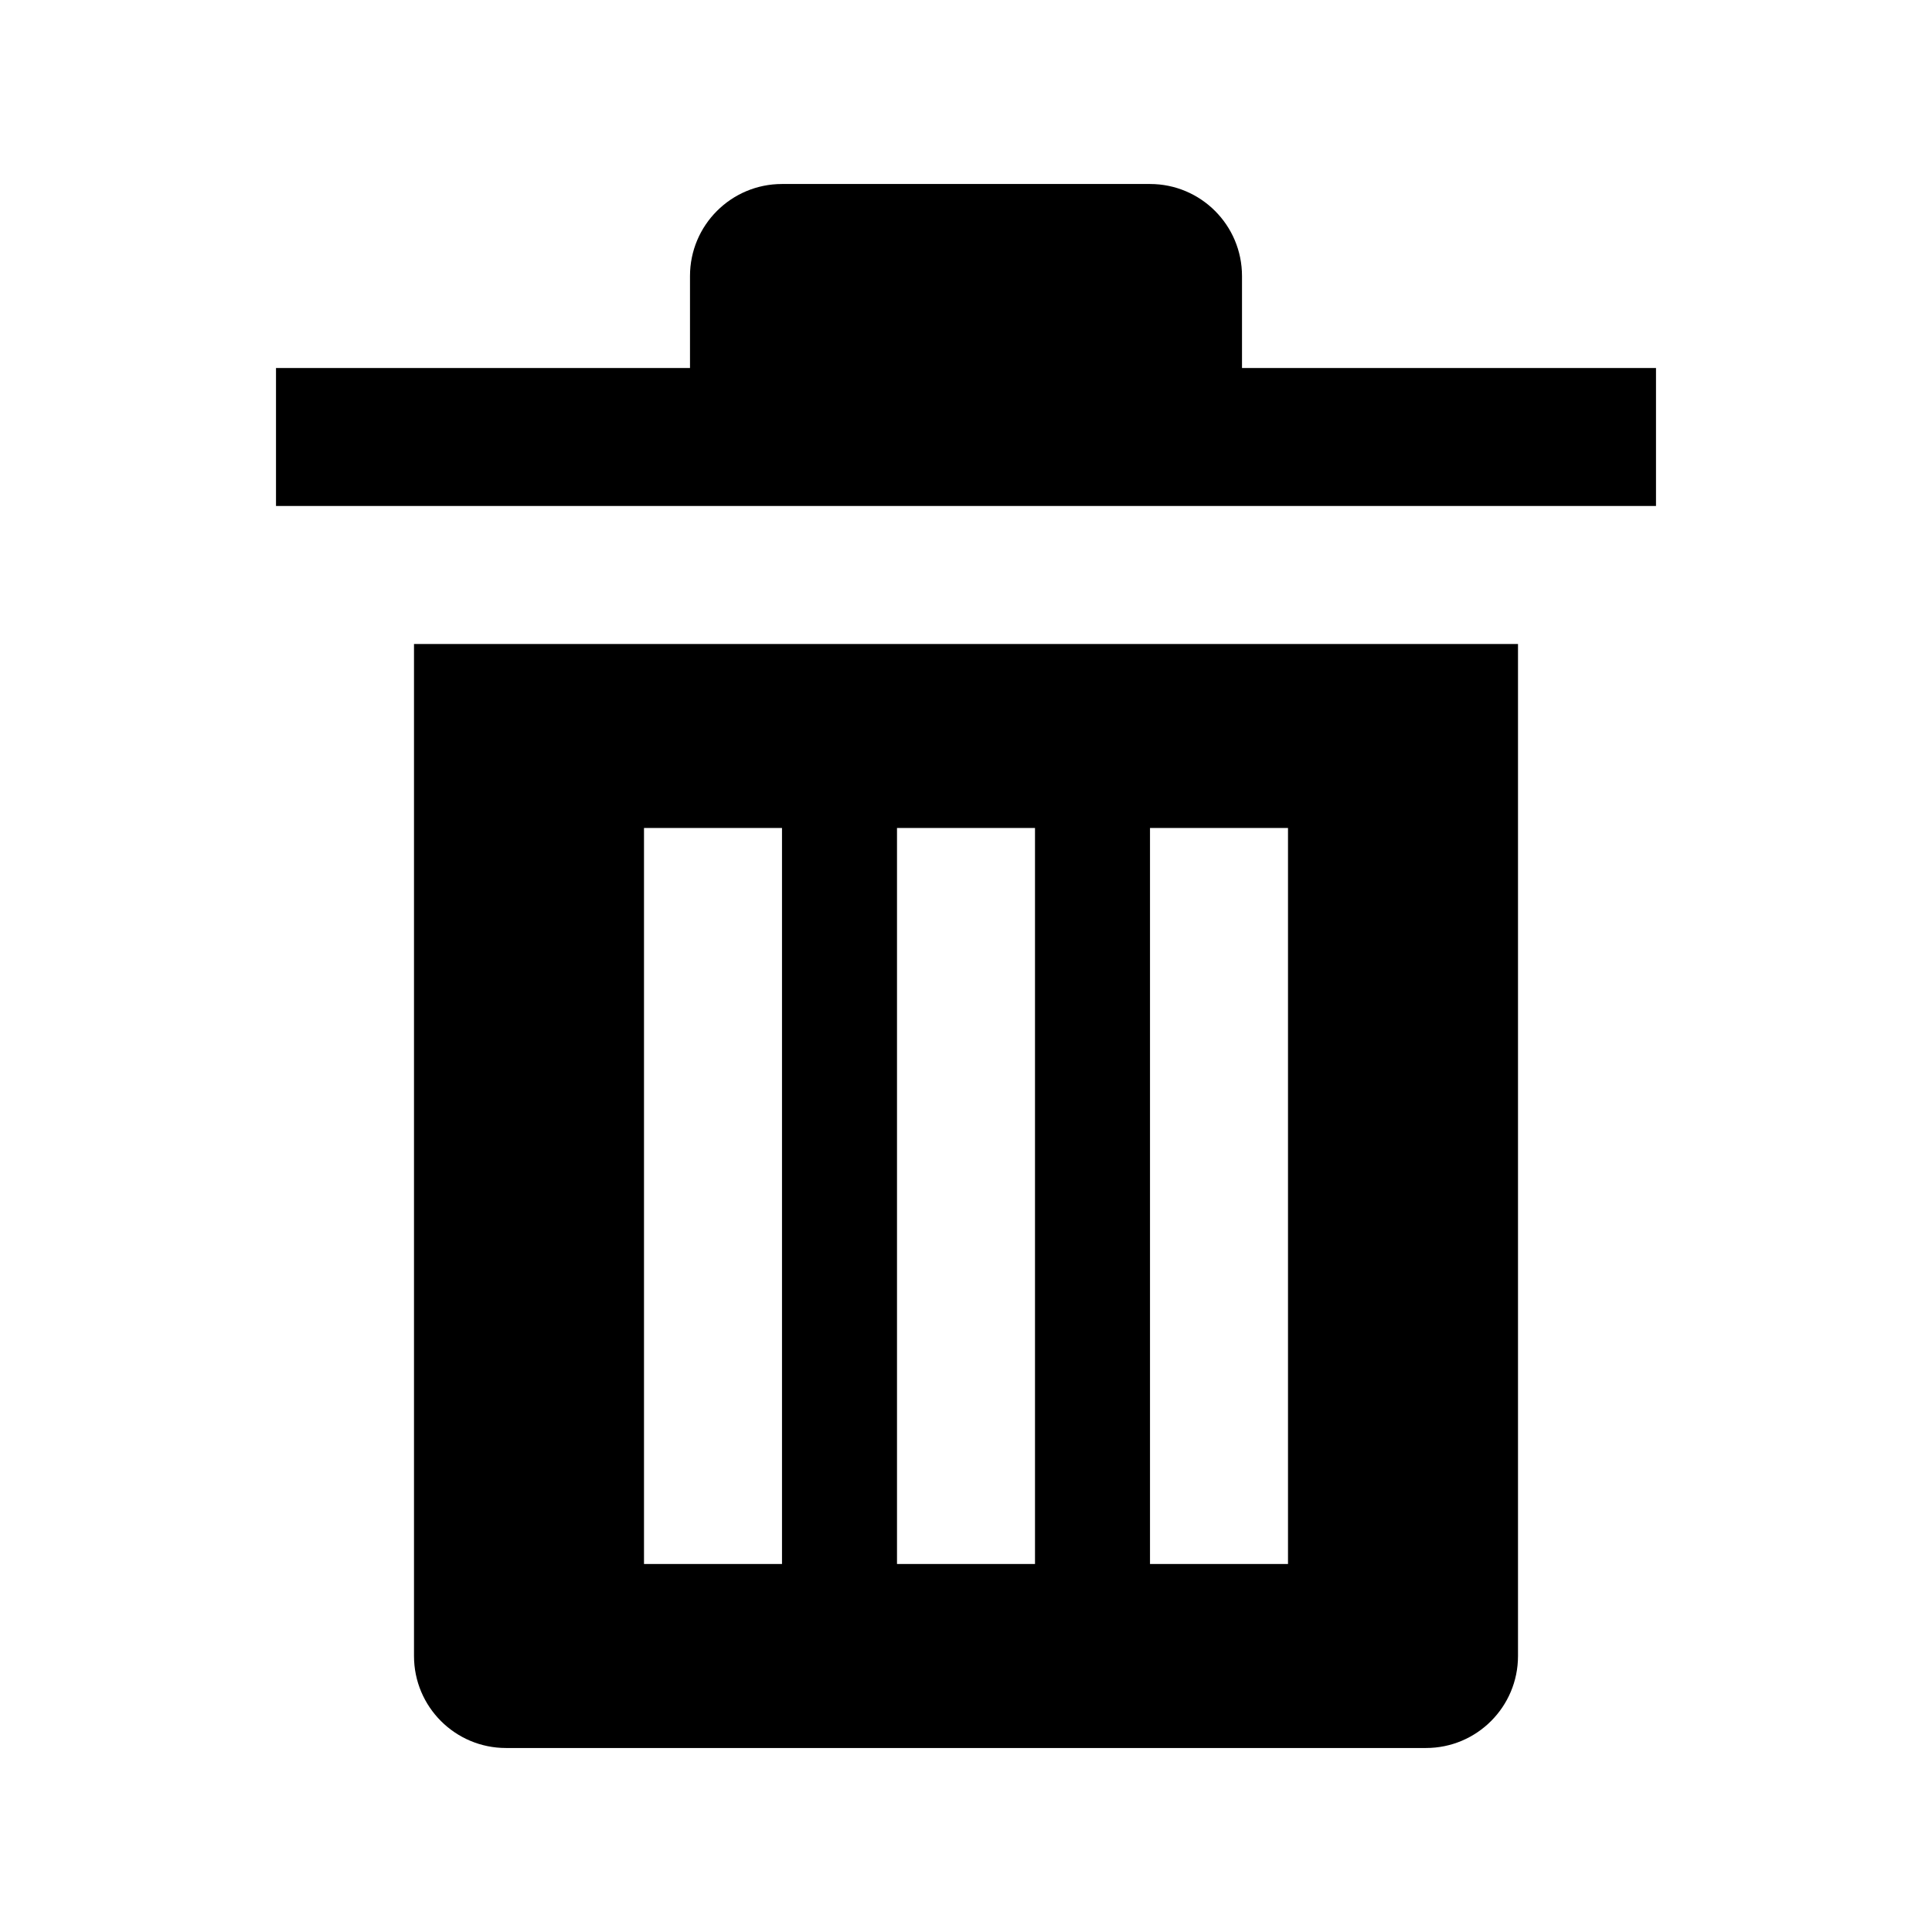
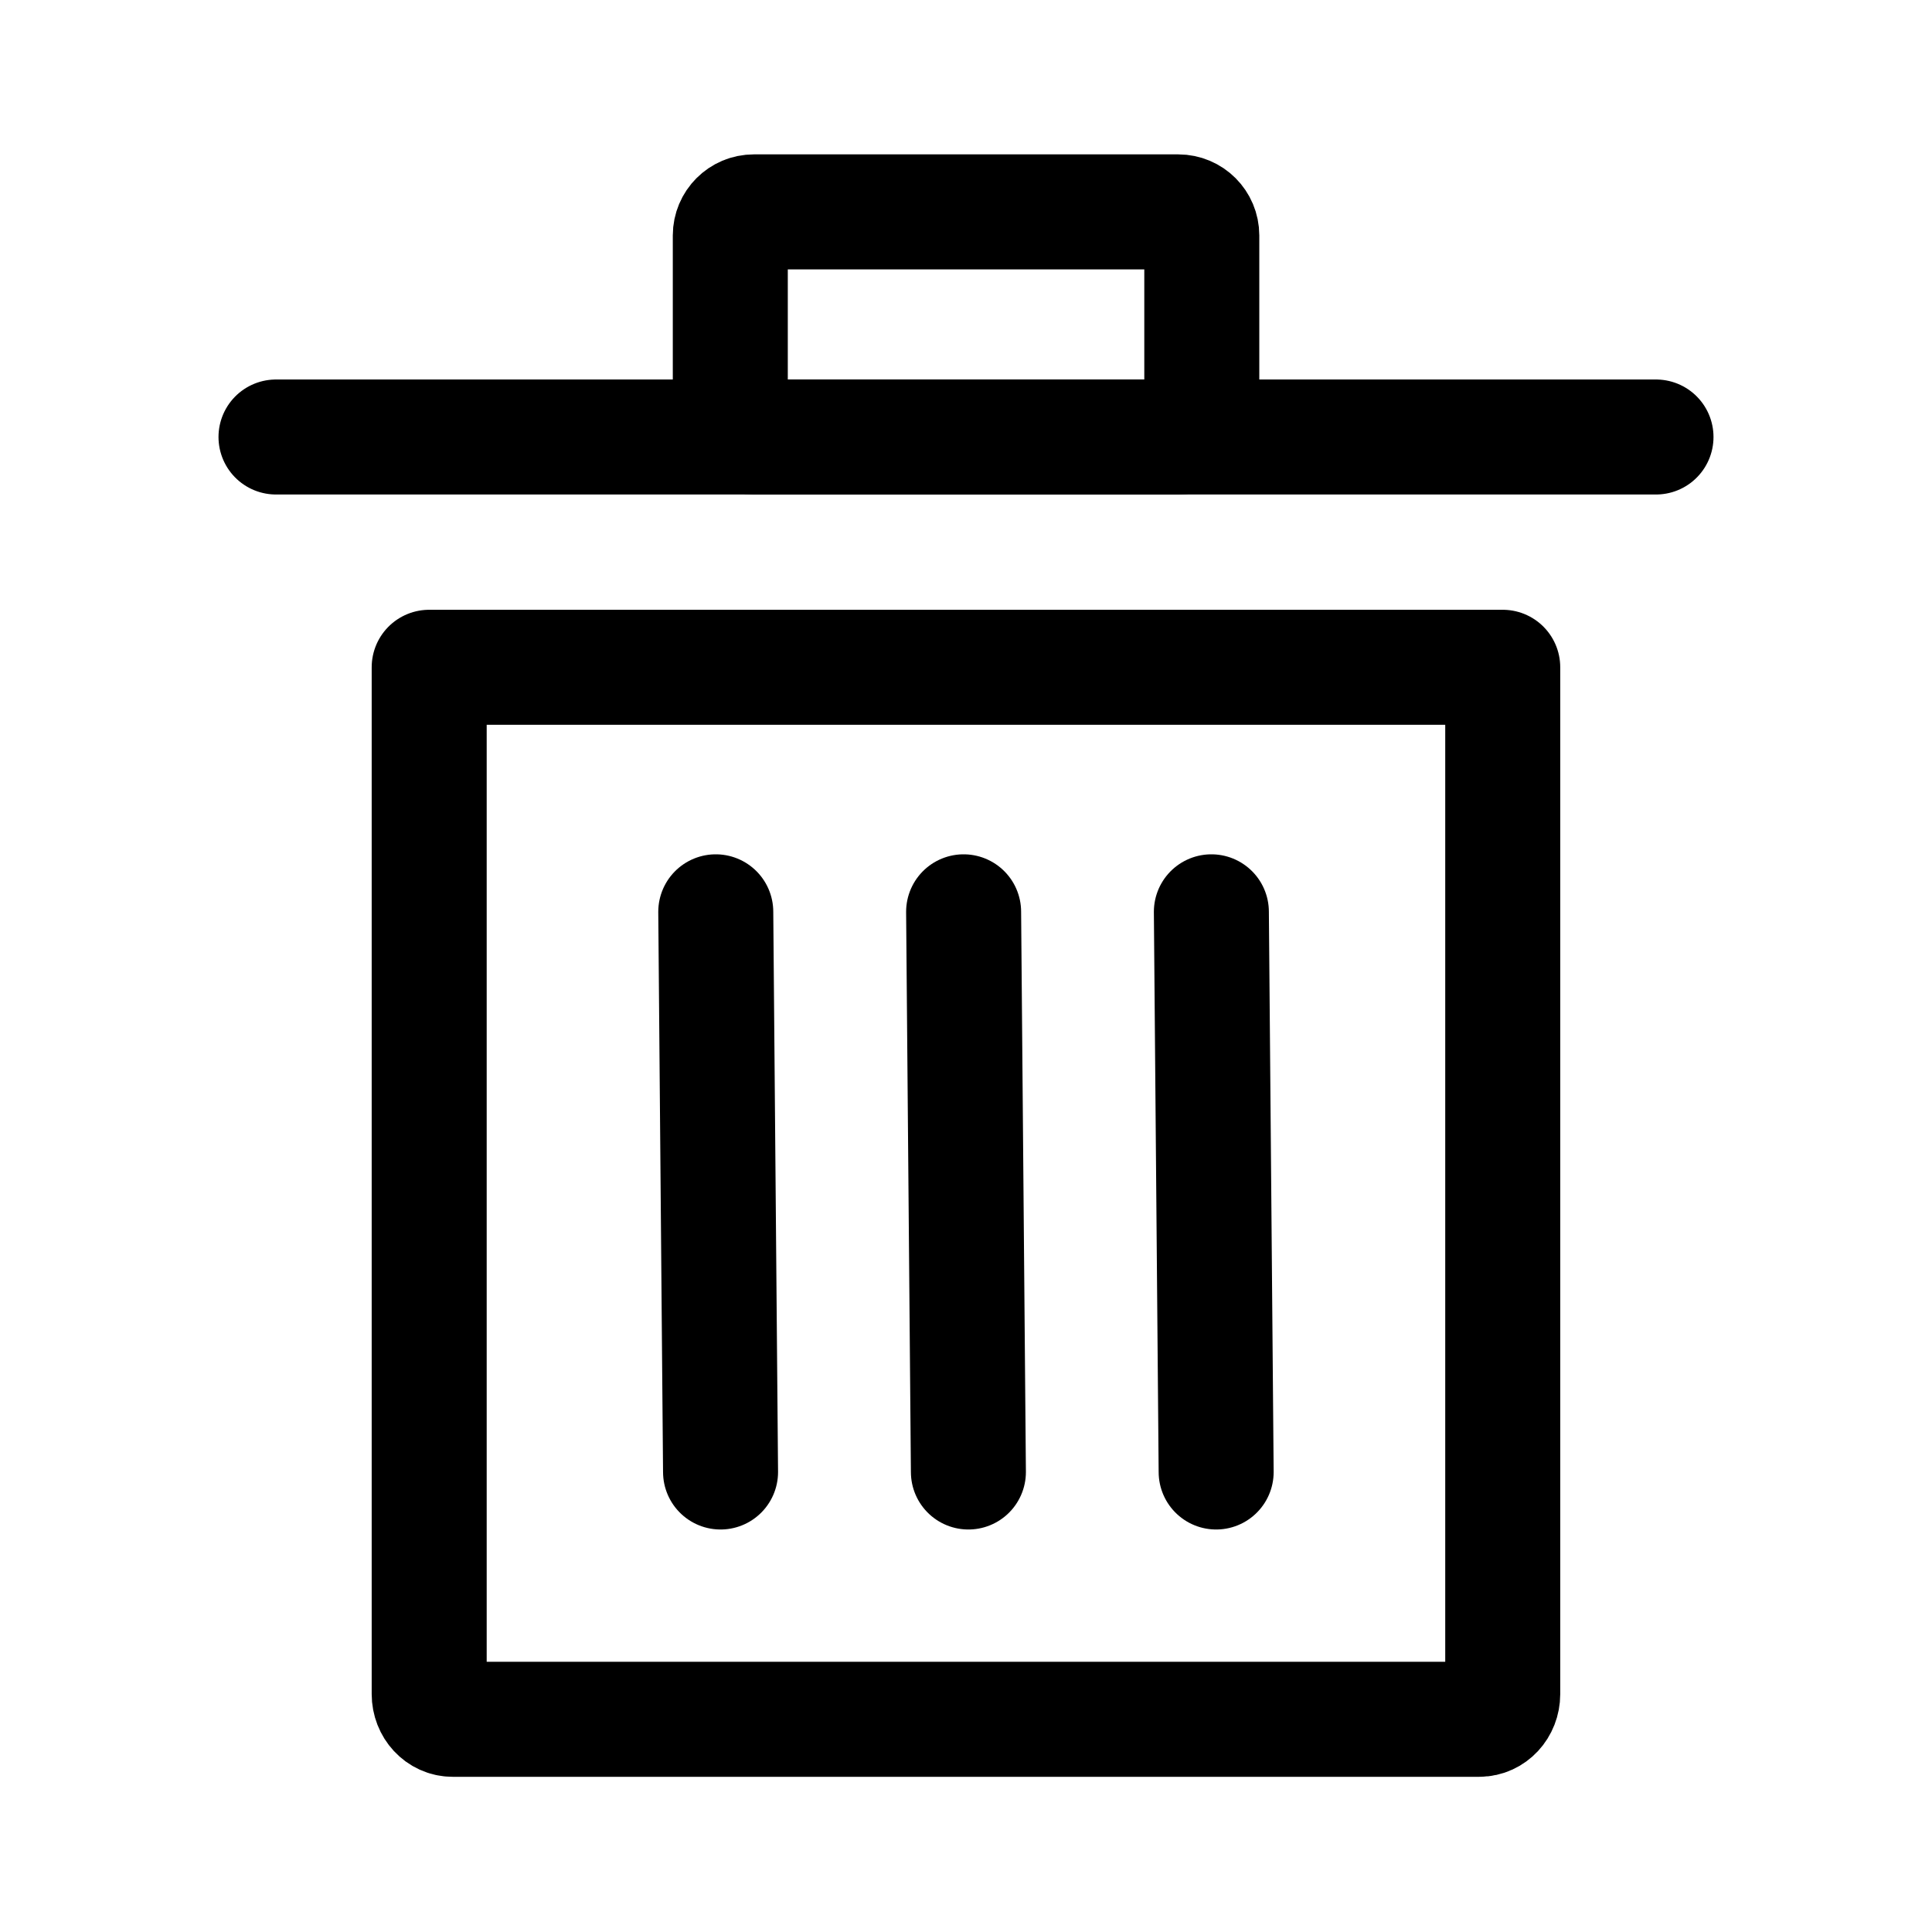
- <svg xmlns="http://www.w3.org/2000/svg" width="21" height="21" viewBox="0 0 21 21">
-   <path id="trash" d="M 8.5,2 A 1,1 0 0 0 7.5,3 V 4 H 3 V 5.5 H 18 V 4 H 13.5 V 3 A 1,1 0 0 0 12.5,2 Z M 4.5,7 V 18 A 1,1 0 0 0 5.5,19 H 15.5 A 1,1 0 0 0 16.5,18 V 7 Z M 7,9 H 8.5 V 17 H 7 Z M 9.75,9 H 11.25 V 17 H 9.75 Z M 12.5,9 H 14 V 17 H 12.5 Z" style="fill:#000000;fill-rule:evenodd" />
+ <svg xmlns="http://www.w3.org/2000/svg" width="21" height="21" version="1.1" viewBox="0 0 21 21">
+   <g transform="translate(.33807)" fill="none" stroke="#000" stroke-linejoin="round" stroke-width="1.25">
+     <g stroke-linecap="round">
+       <path d="m7.442 9.911 0.052 6.089" />
+       <path d="m12.829 9.911 0.052 6.089" />
+       <path d="m10.136 9.911 0.052 6.089" />
+       <path transform="translate(-.33807)" d="m3 4.75h15" />
+     </g>
+     <path d="m4.327 7.253v11.161c0 0.151 0.113 0.274 0.255 0.274h11.159c0.142 0 0.255-0.123 0.255-0.274v-11.161z" />
+     <rect transform="translate(-.33807)" x="7.938" y="2.303" width="5.125" height="2.447" rx=".256" />
+   </g>
</svg>
